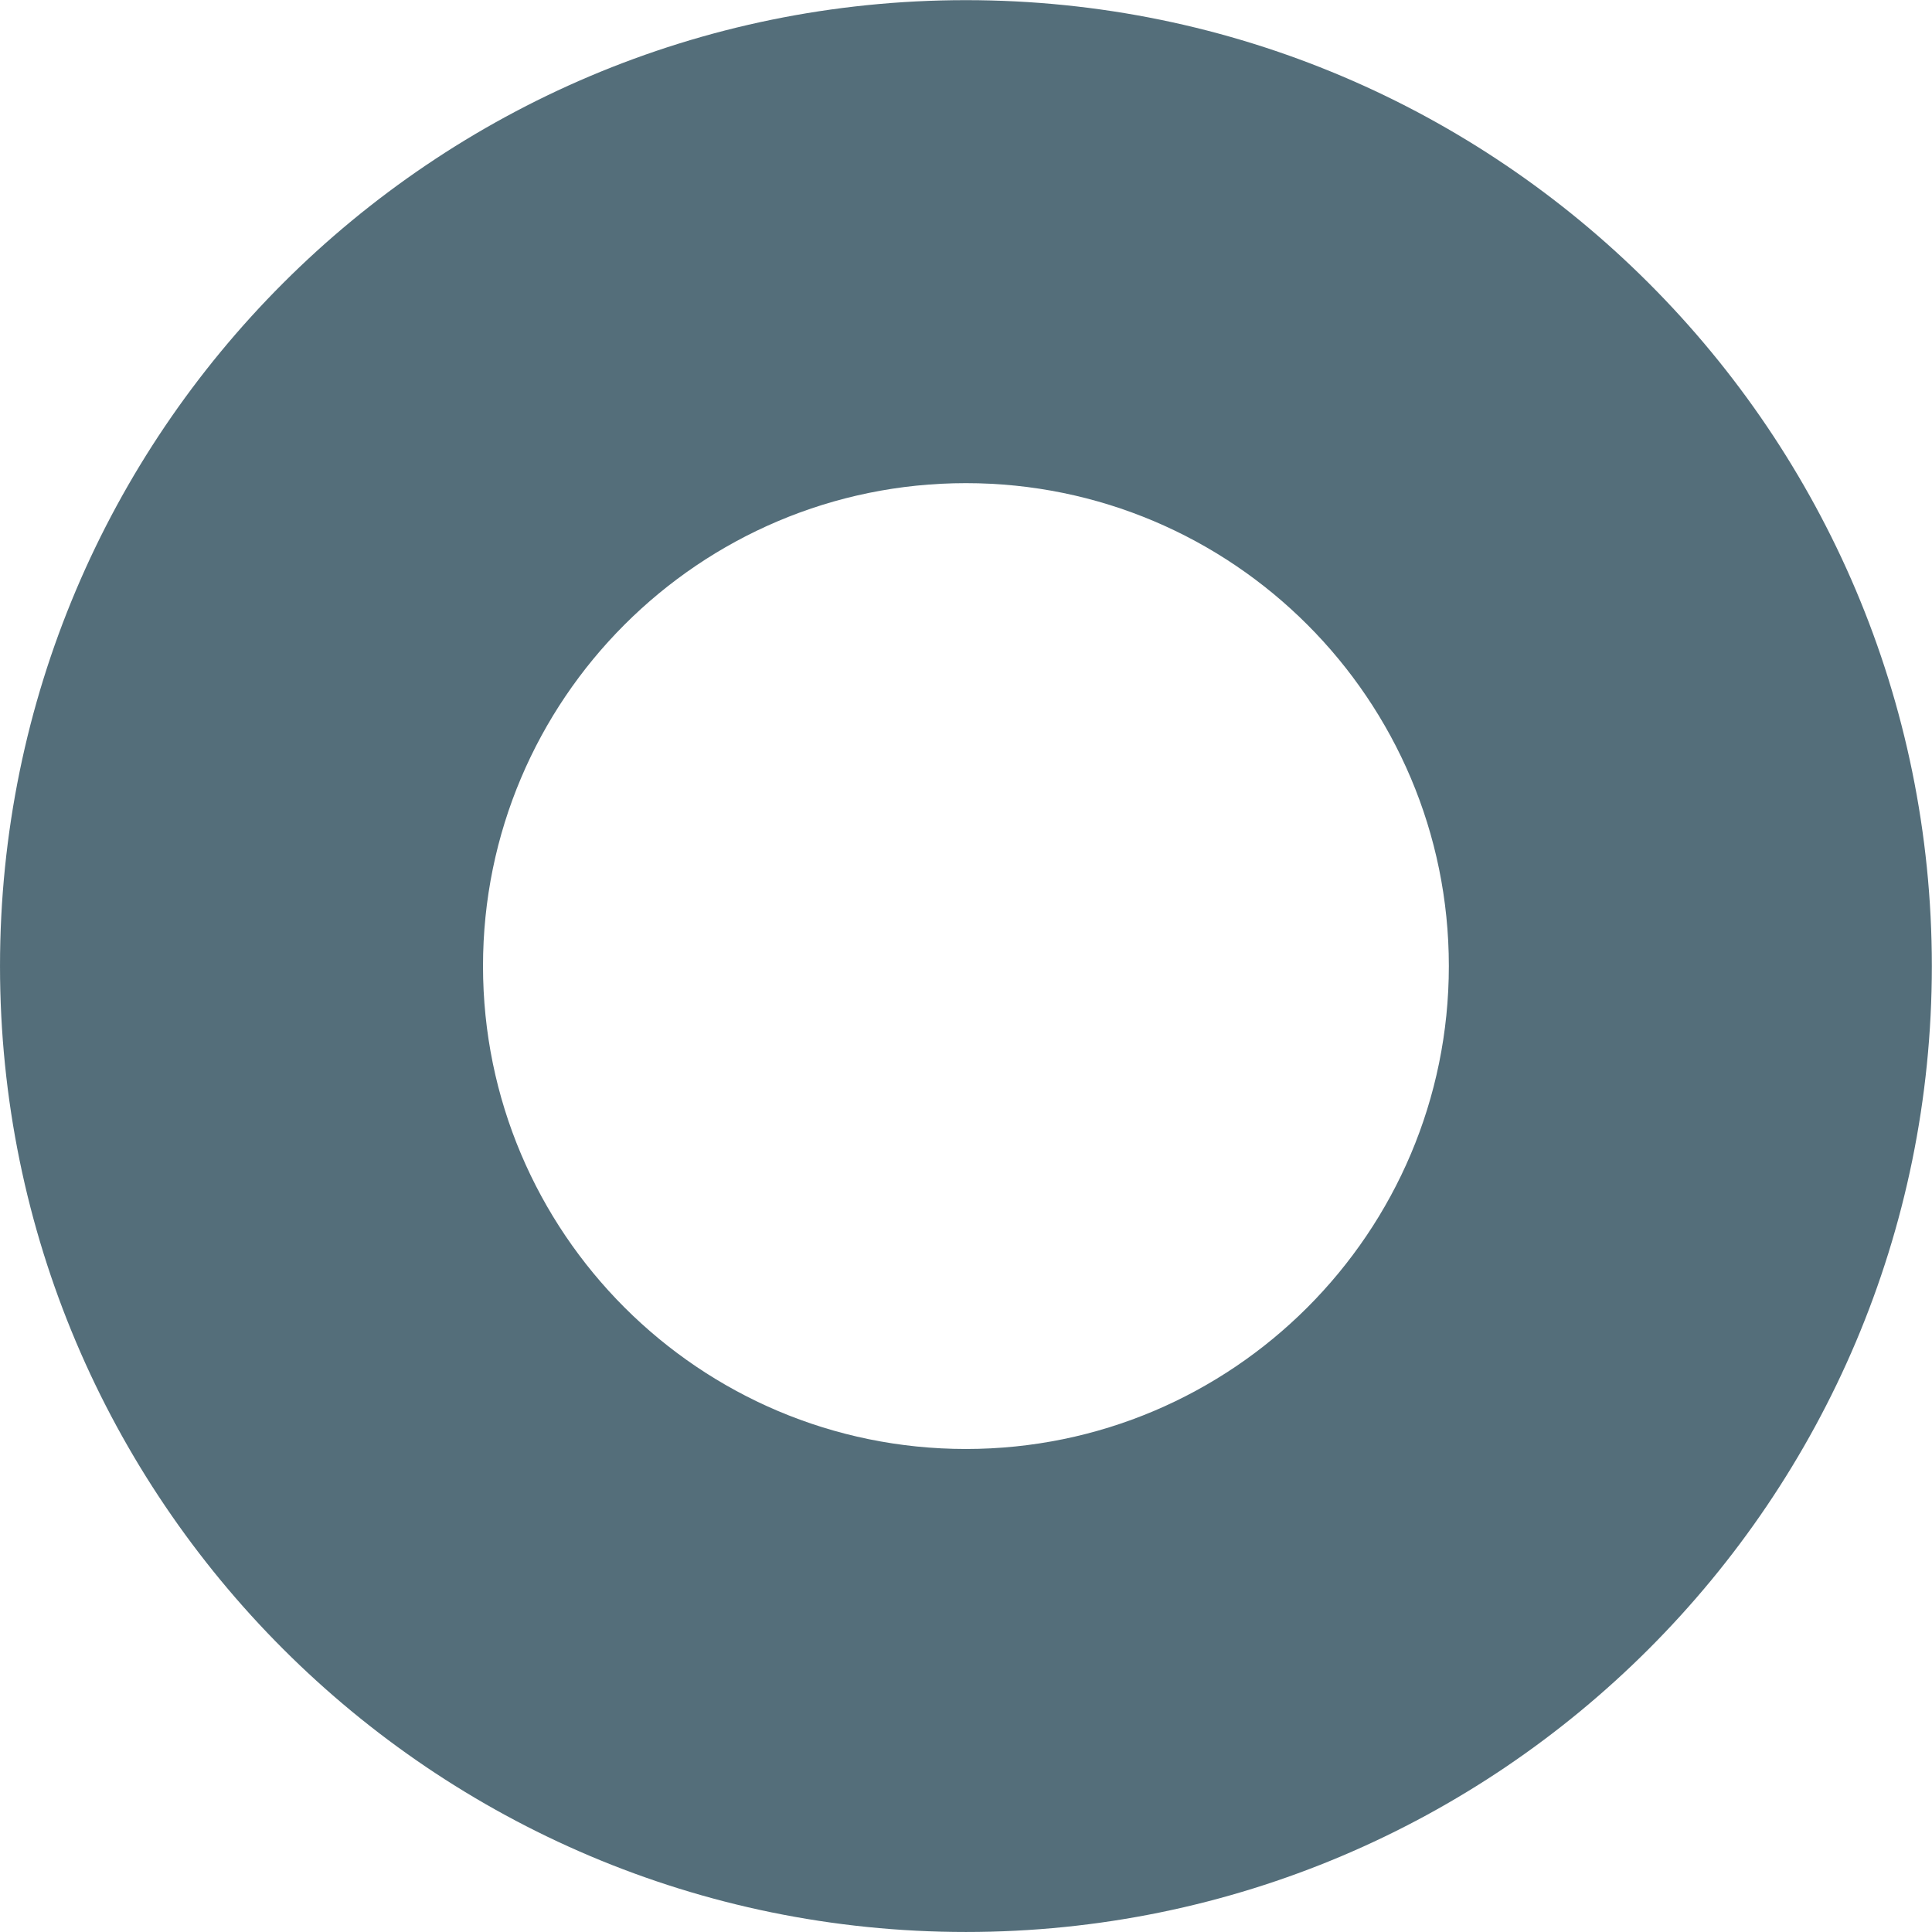
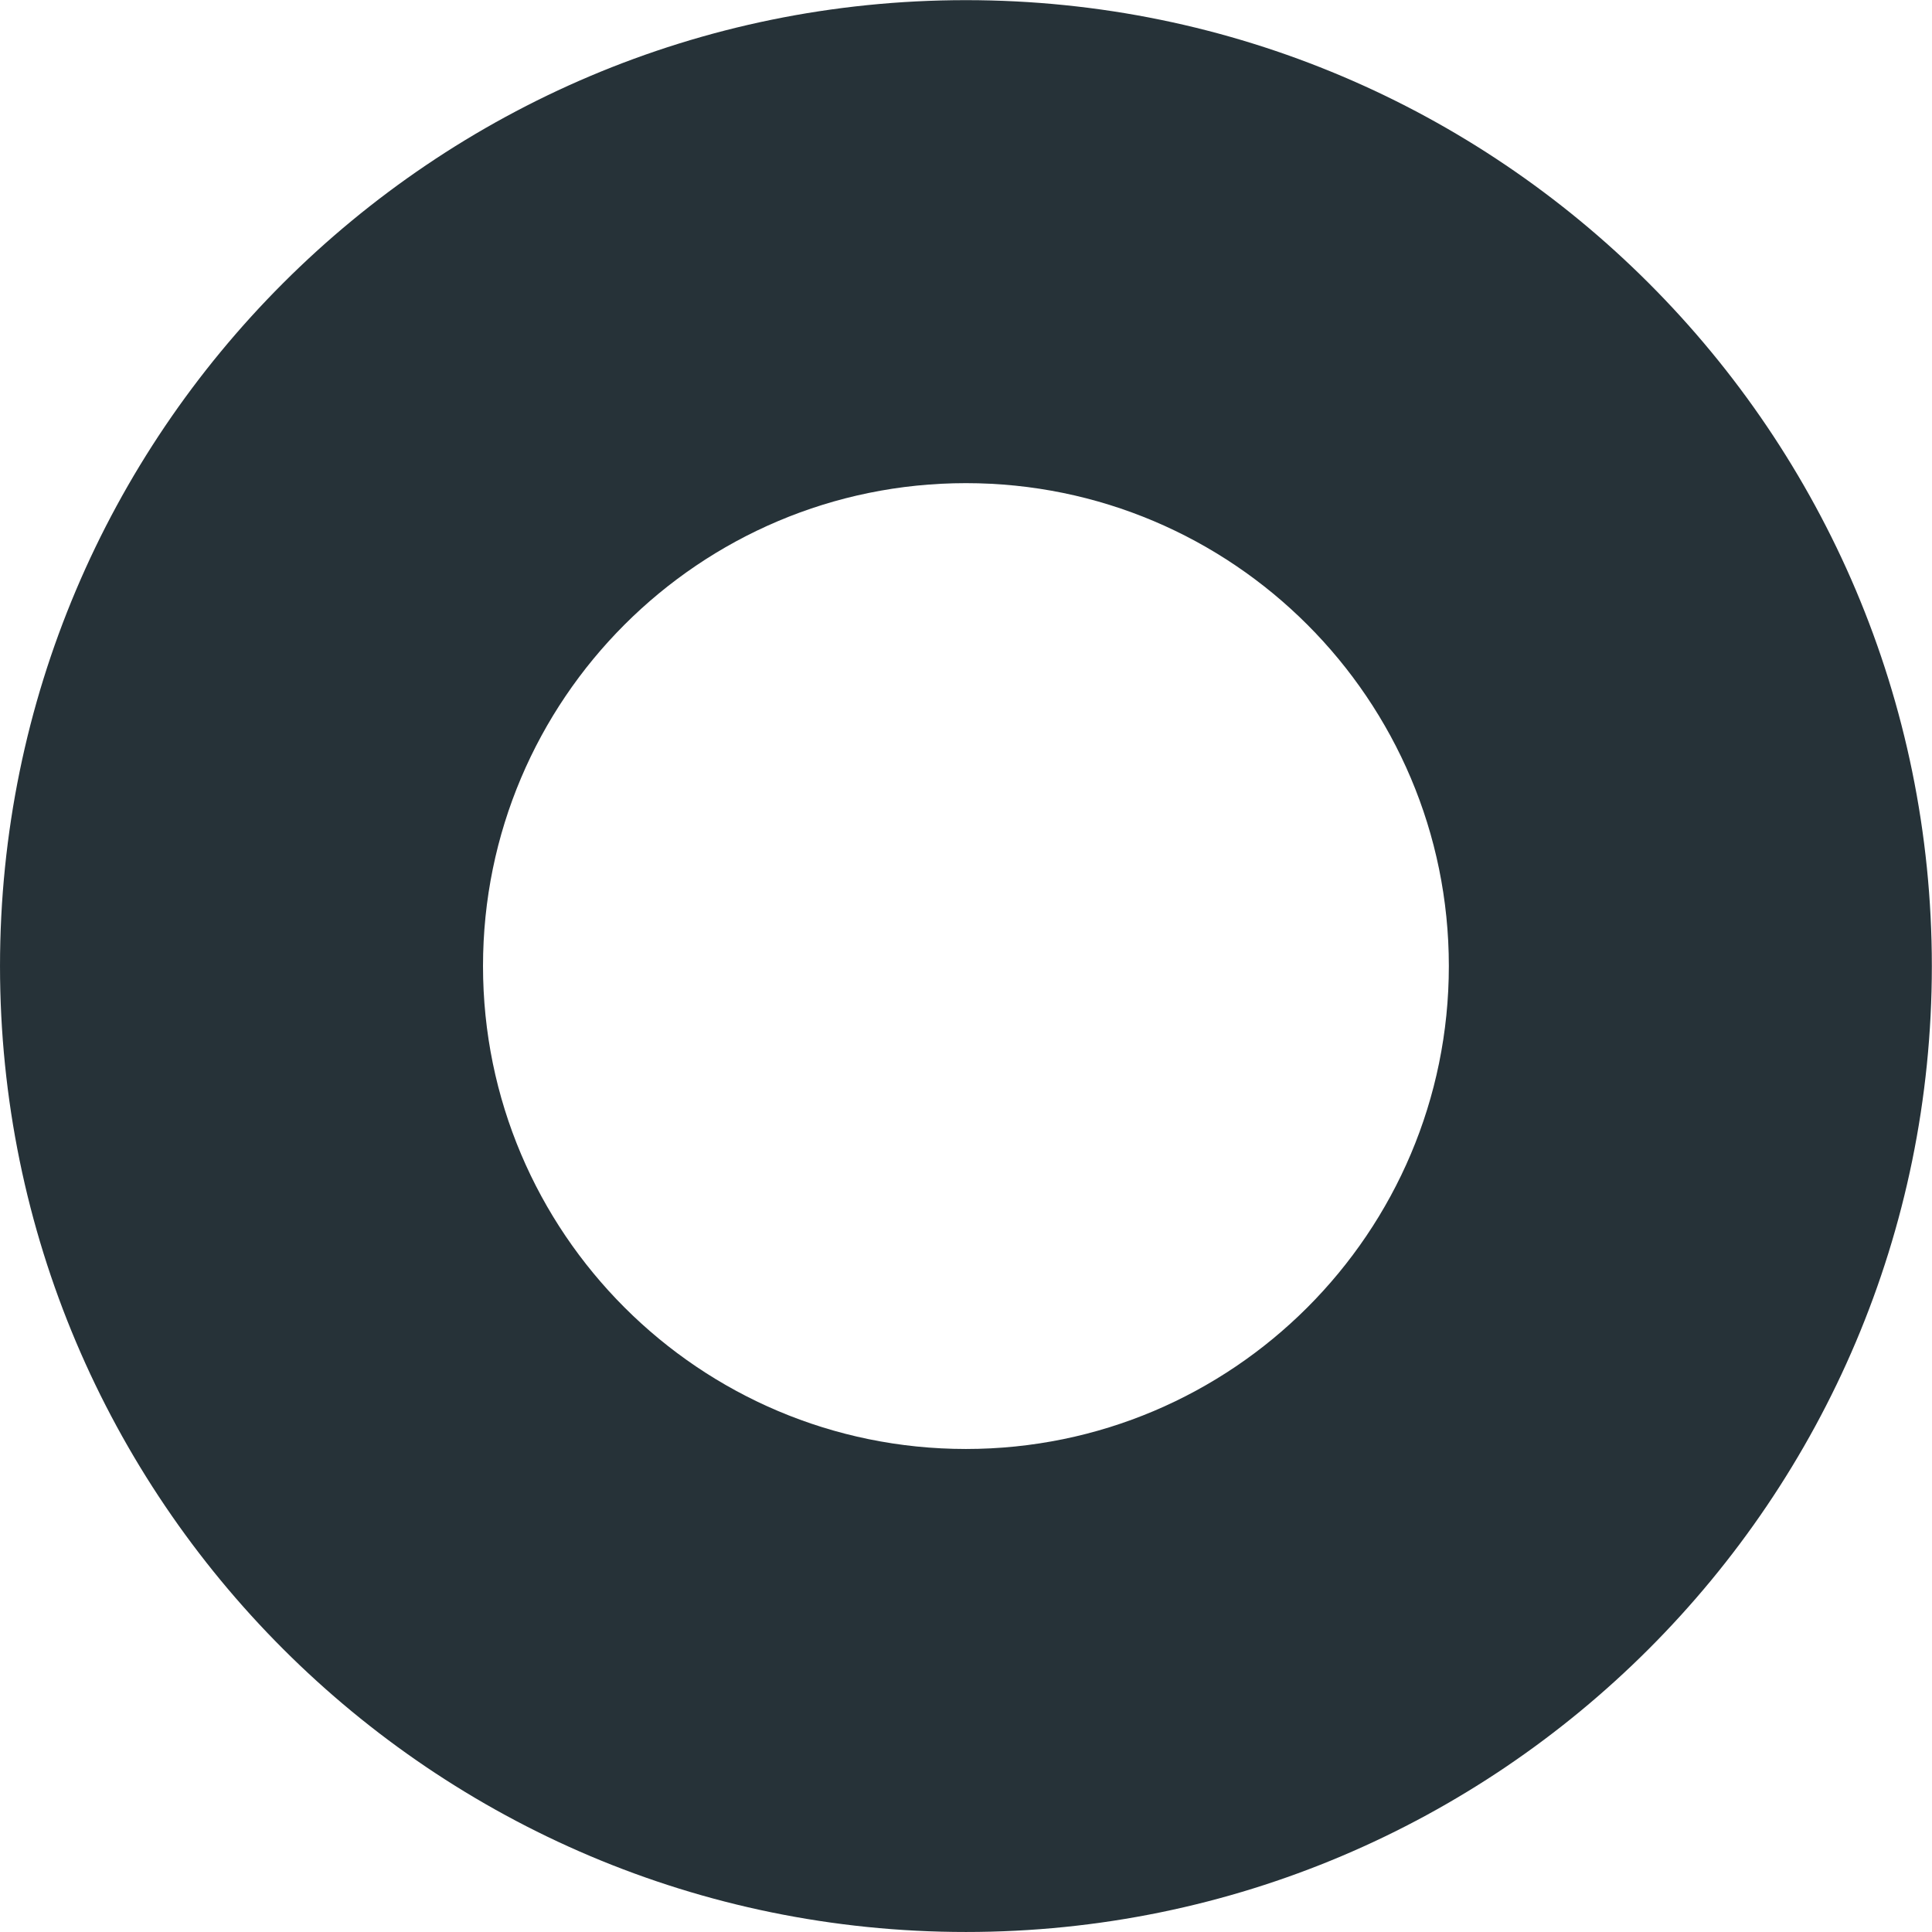
<svg xmlns="http://www.w3.org/2000/svg" viewBox="0 0 400 400" fill-rule="evenodd" clip-rule="evenodd" stroke-linejoin="round" stroke-miterlimit="1.414">
-   <path d="M199.985.03c110.374 0 199.983 89.609 199.983 199.983 0 110.373-89.609 199.983-199.983 199.983C89.612 399.996.002 310.386.002 200.013.002 89.639 89.612.03 199.985.03zm0 100c55.182 0 99.983 44.801 99.983 99.983s-44.801 99.983-99.983 99.983-99.983-44.801-99.983-99.983 44.801-99.983 99.983-99.983z" fill="#546e7a" />
+   <path d="M199.985.03c110.374 0 199.983 89.609 199.983 199.983 0 110.373-89.609 199.983-199.983 199.983C89.612 399.996.002 310.386.002 200.013.002 89.639 89.612.03 199.985.03zm0 100c55.182 0 99.983 44.801 99.983 99.983s-44.801 99.983-99.983 99.983-99.983-44.801-99.983-99.983 44.801-99.983 99.983-99.983z" fill="#263238" />
</svg>
